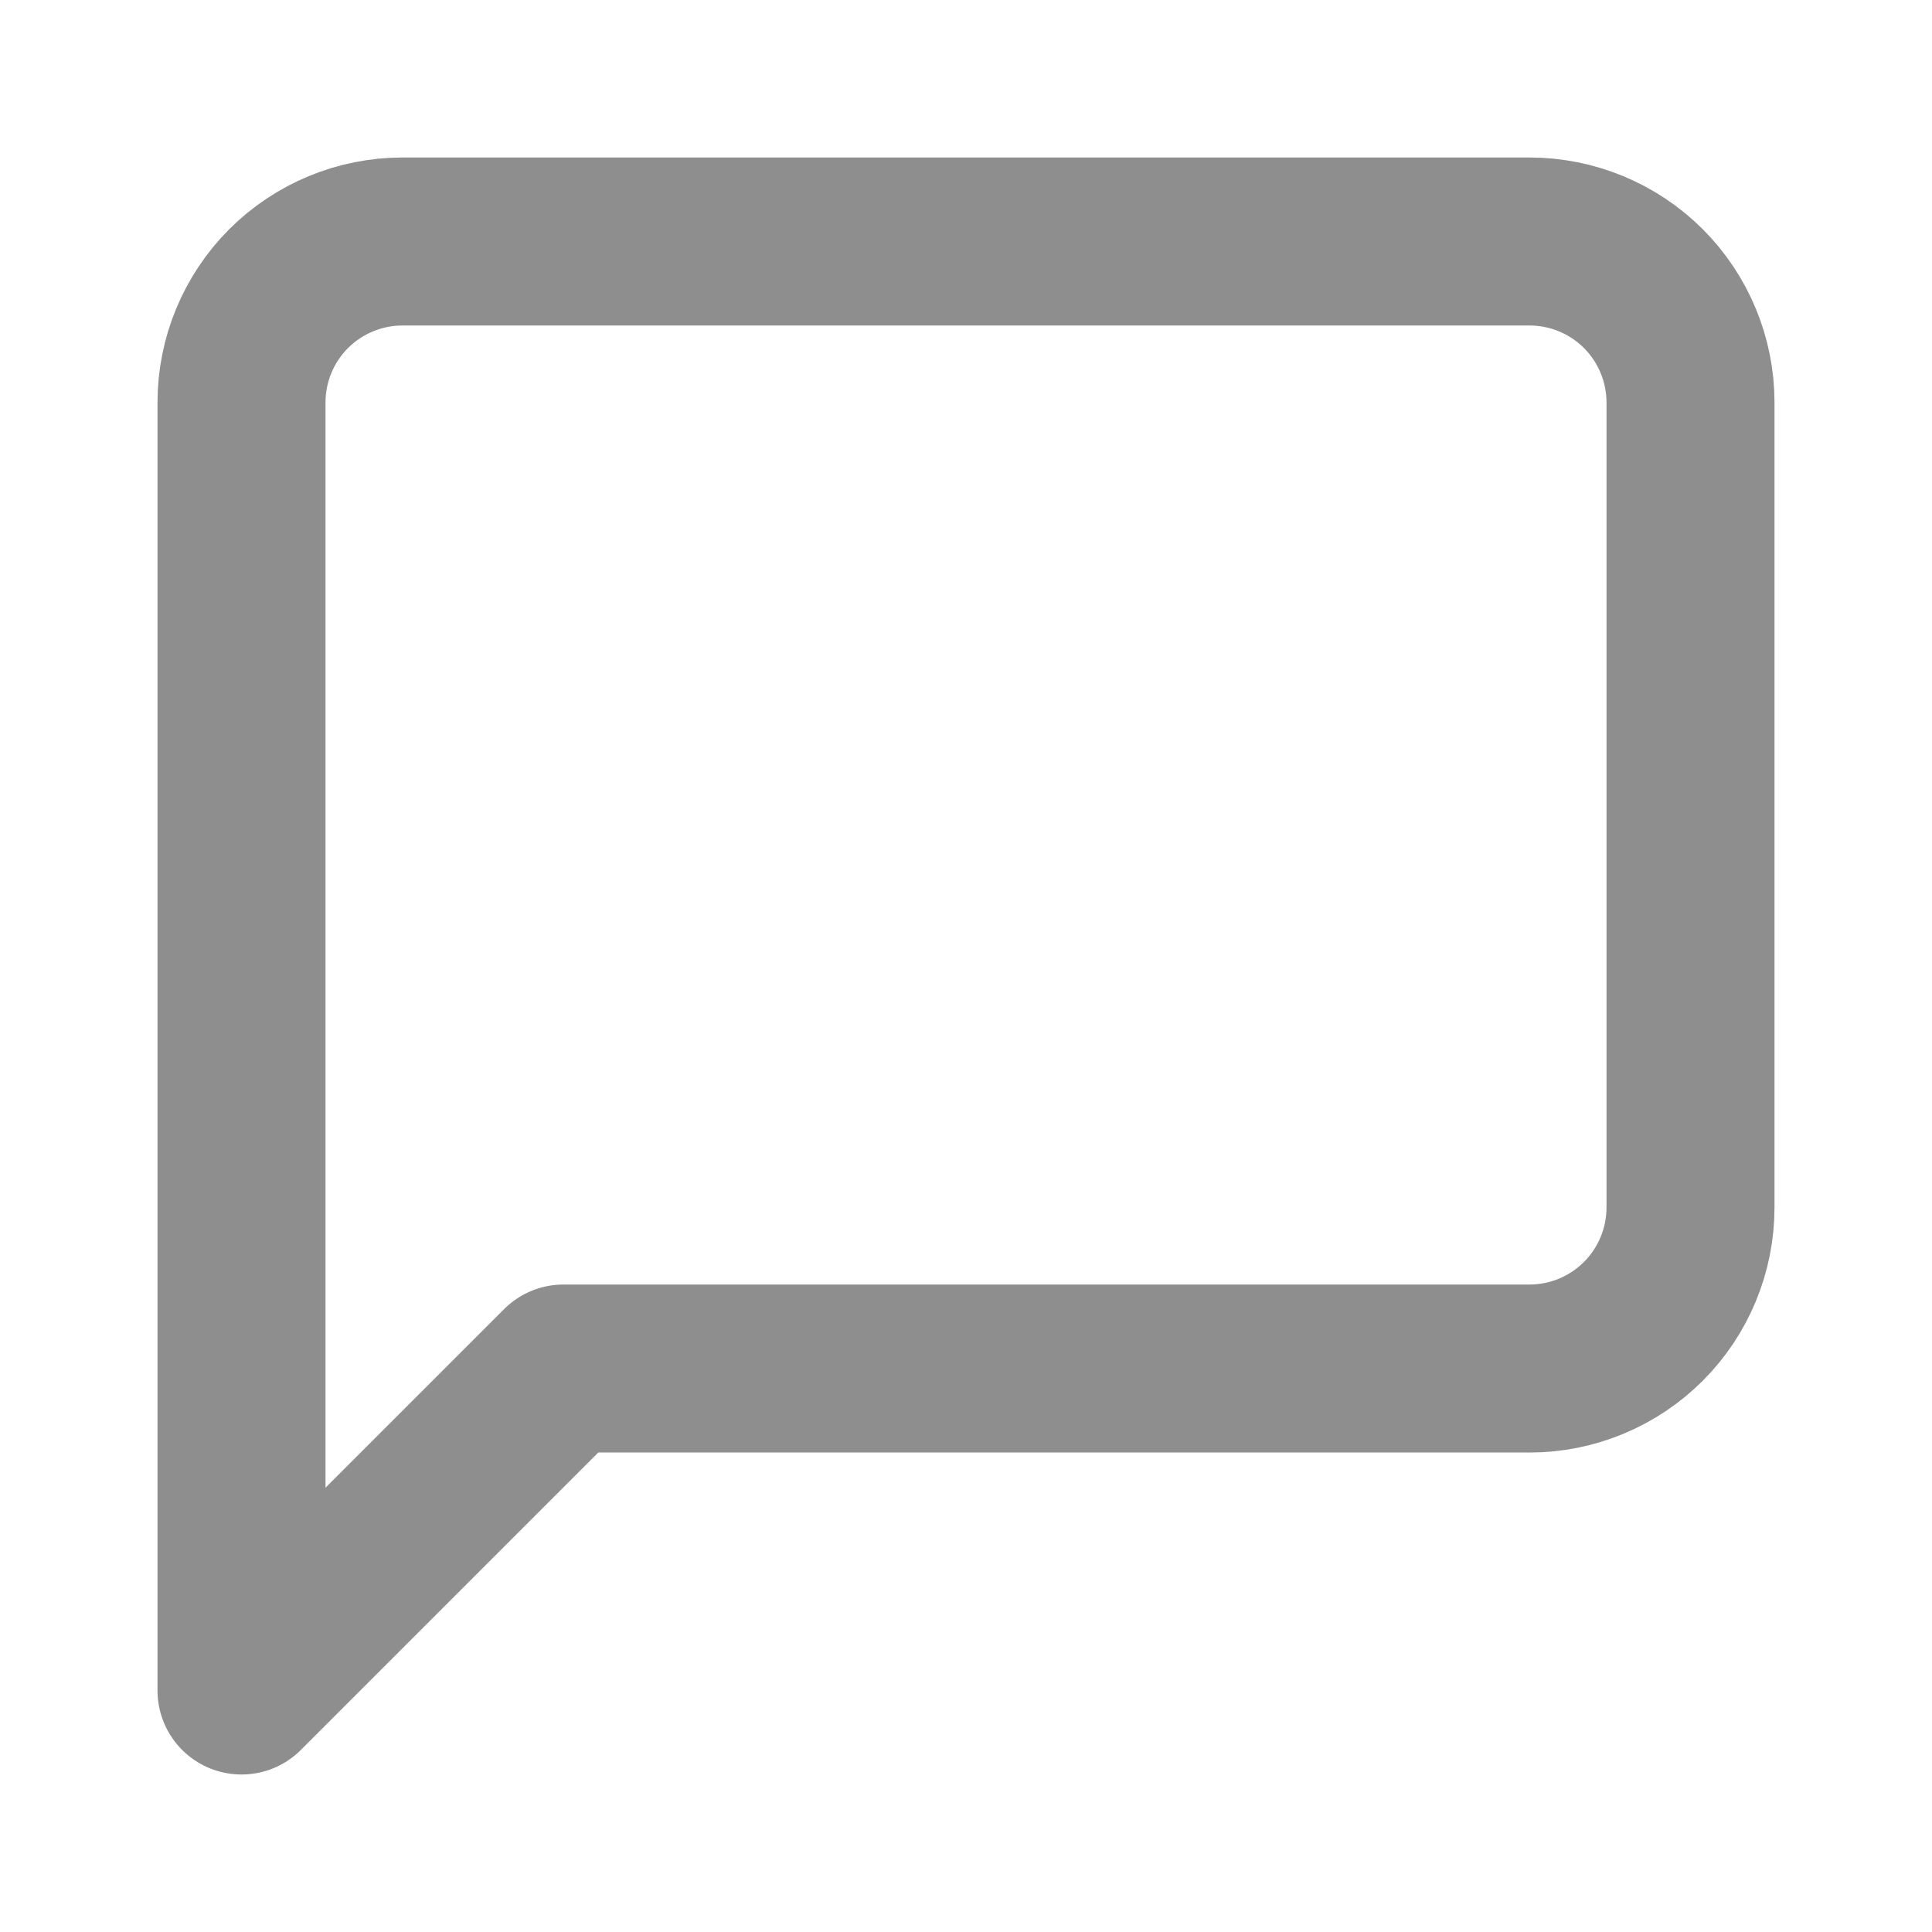
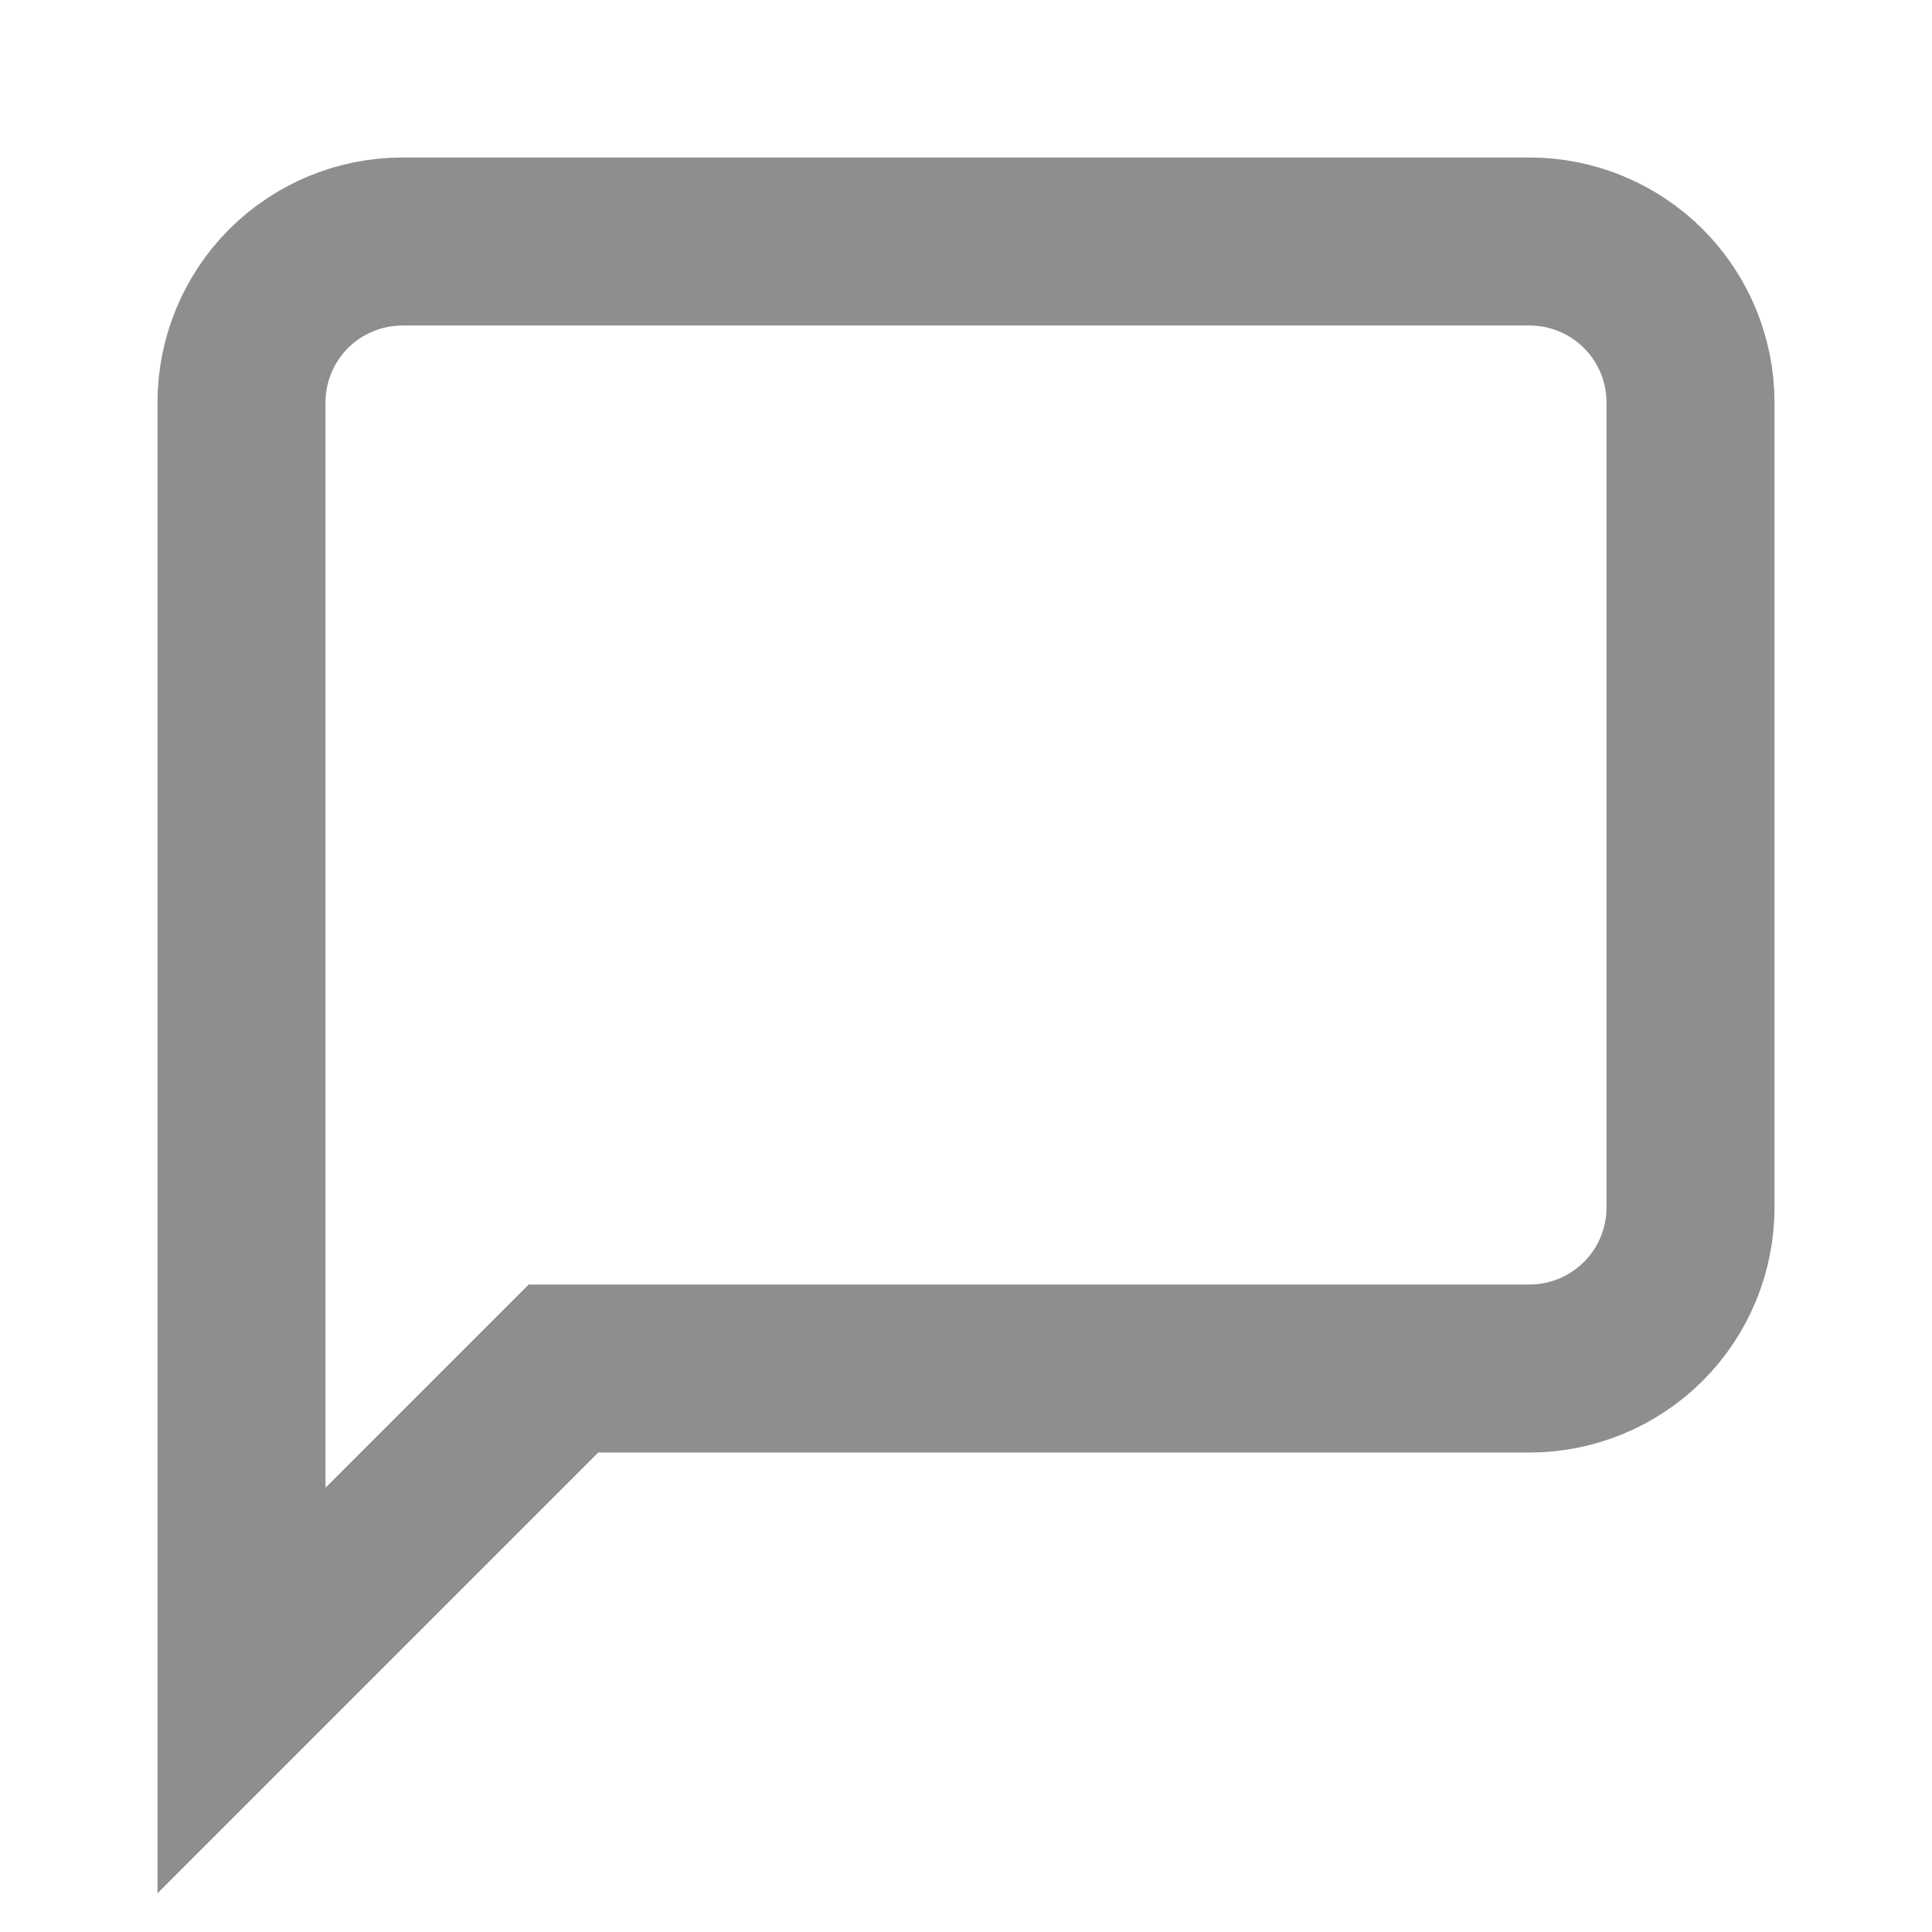
<svg xmlns="http://www.w3.org/2000/svg" width="23" height="23" viewBox="0 0 23 23" fill="none">
-   <path d="M20.125 14.375C20.125 14.883 19.923 15.371 19.564 15.73C19.204 16.09 18.717 16.292 18.208 16.292H6.708L2.875 20.125V4.792C2.875 4.283 3.077 3.796 3.436 3.436C3.796 3.077 4.283 2.875 4.792 2.875H18.208C18.717 2.875 19.204 3.077 19.564 3.436C19.923 3.796 20.125 4.283 20.125 4.792V14.375Z" stroke="#8E8E8E" stroke-width="2" stroke-linecap="round" stroke-linejoin="round" />
+   <path d="M20.125 14.375C20.125 14.883 19.923 15.371 19.564 15.73C19.204 16.09 18.717 16.292 18.208 16.292H6.708L2.875 20.125V4.792C2.875 4.283 3.077 3.796 3.436 3.436C3.796 3.077 4.283 2.875 4.792 2.875H18.208C18.717 2.875 19.204 3.077 19.564 3.436C19.923 3.796 20.125 4.283 20.125 4.792V14.375Z" stroke="#8E8E8E" stroke-width="2" strokeLinecap="round" strokeLinejoin="round" />
</svg>
